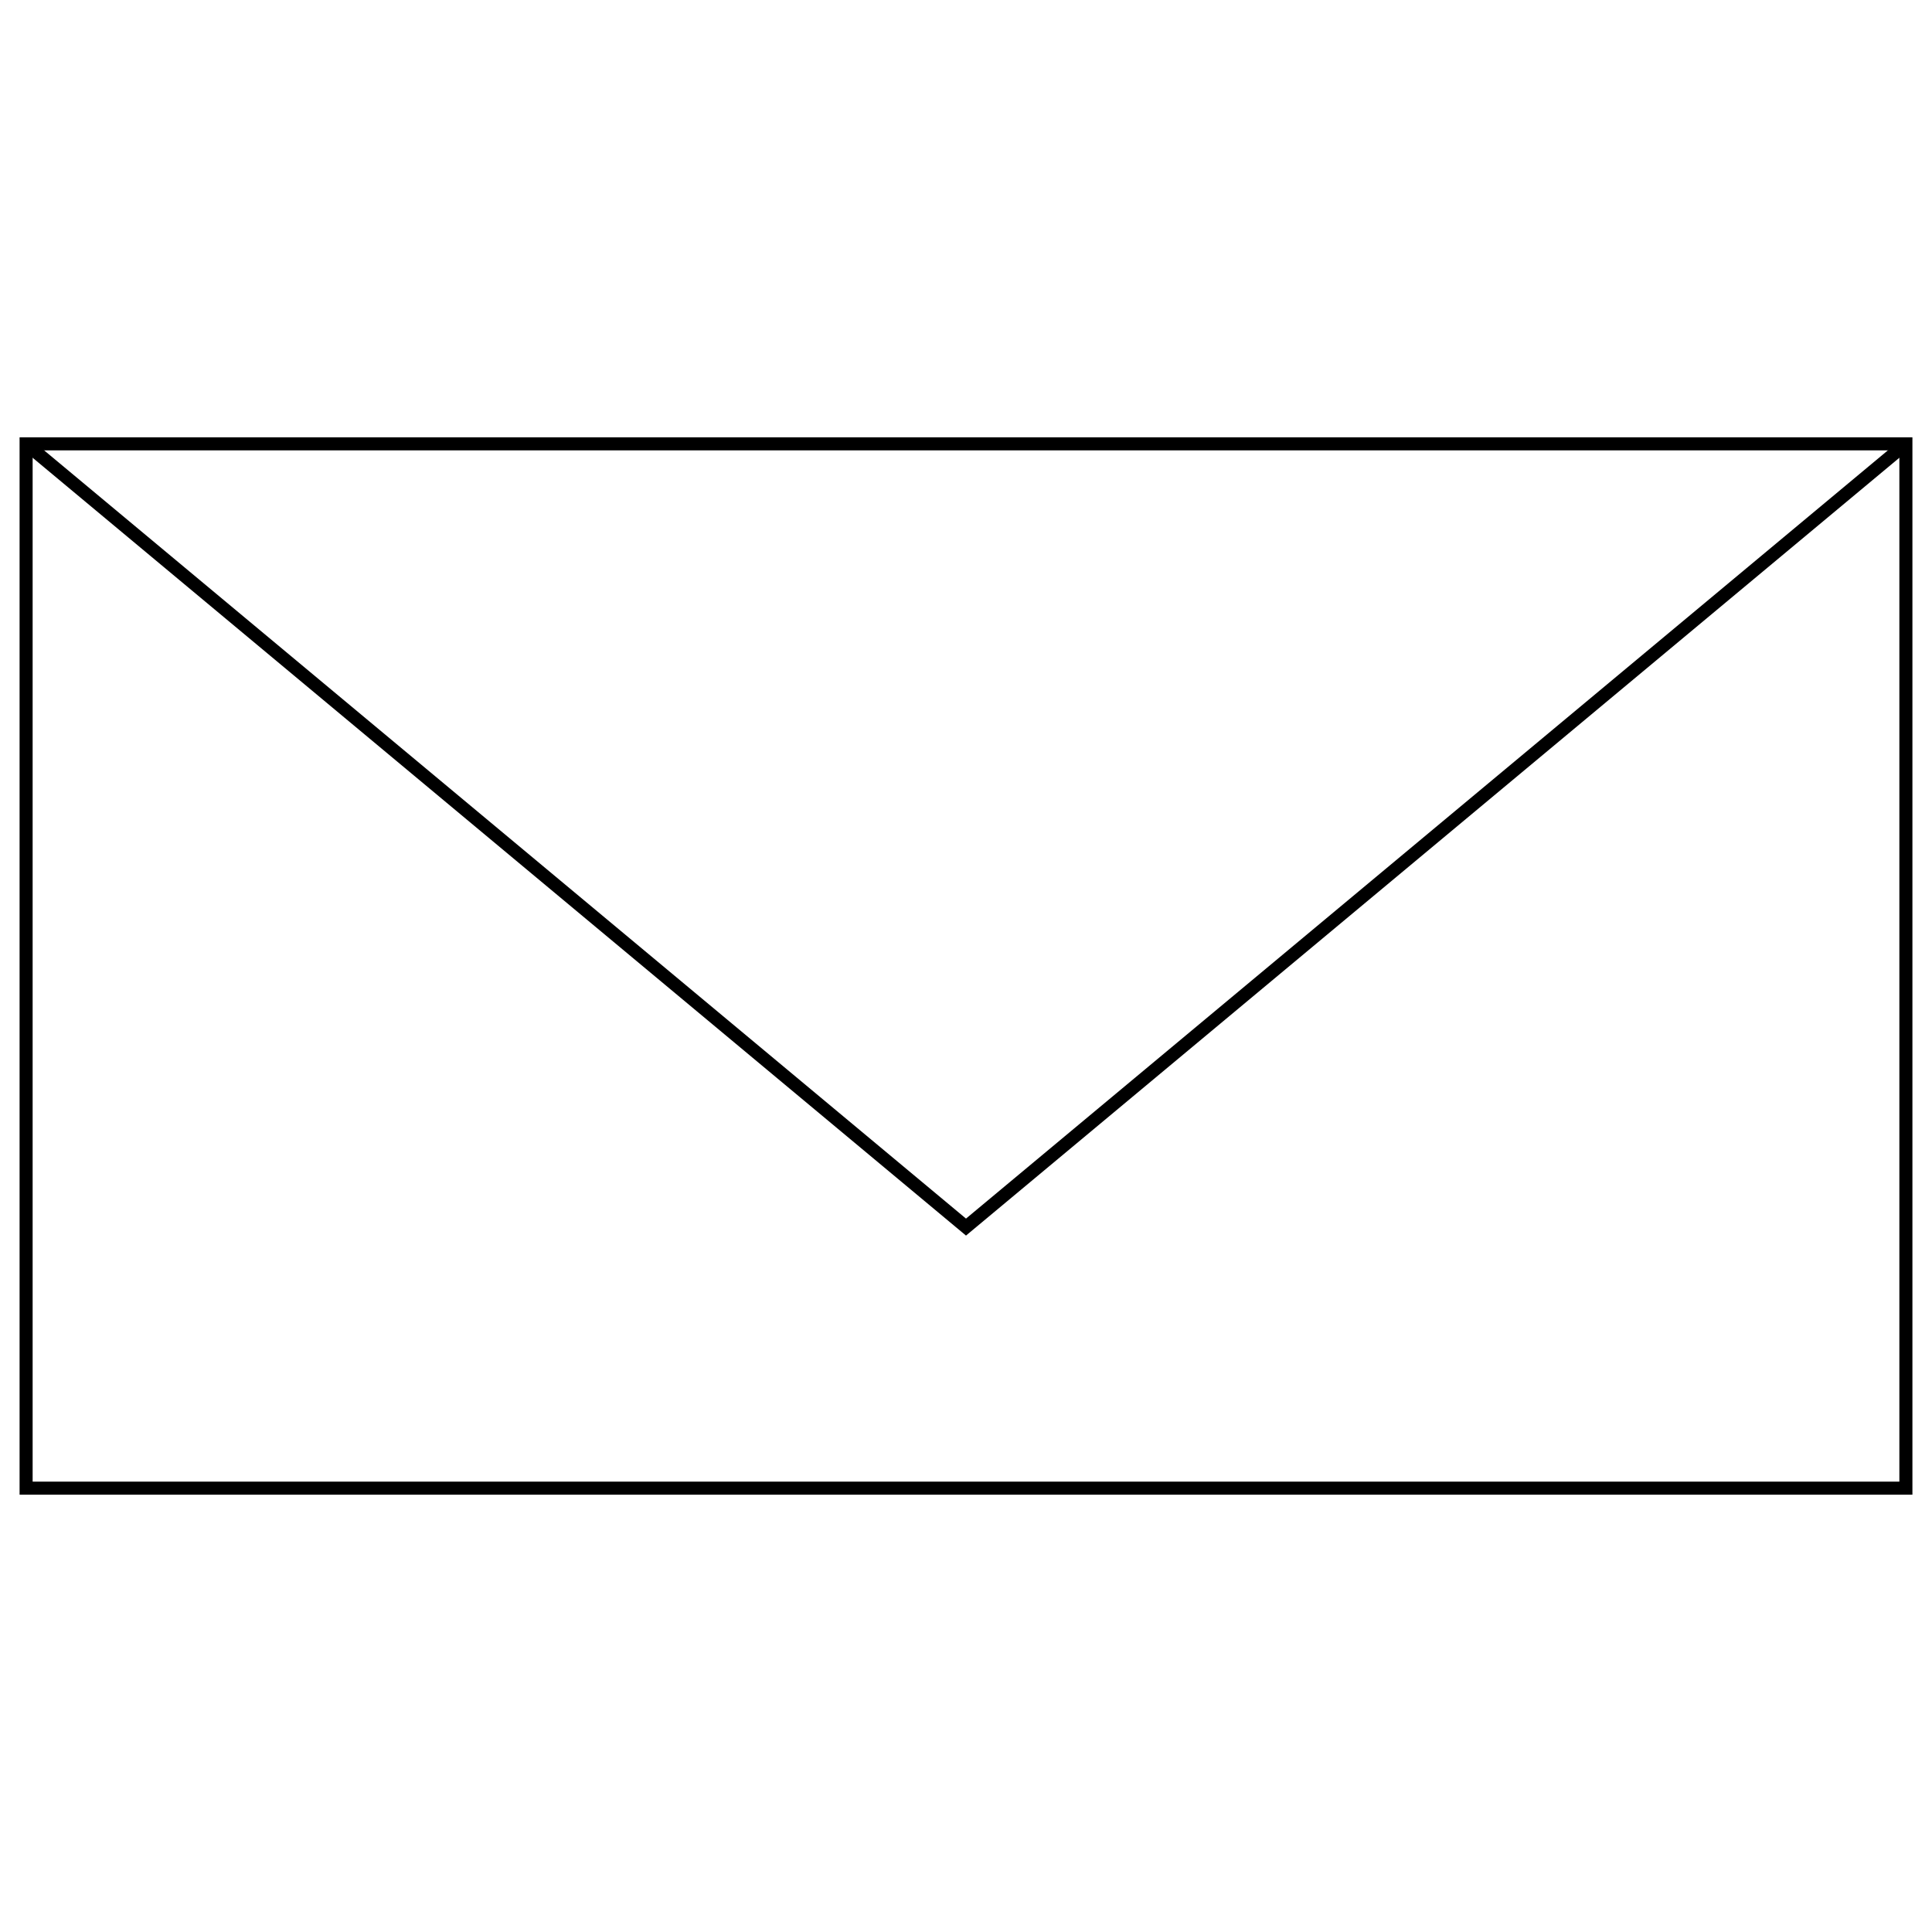
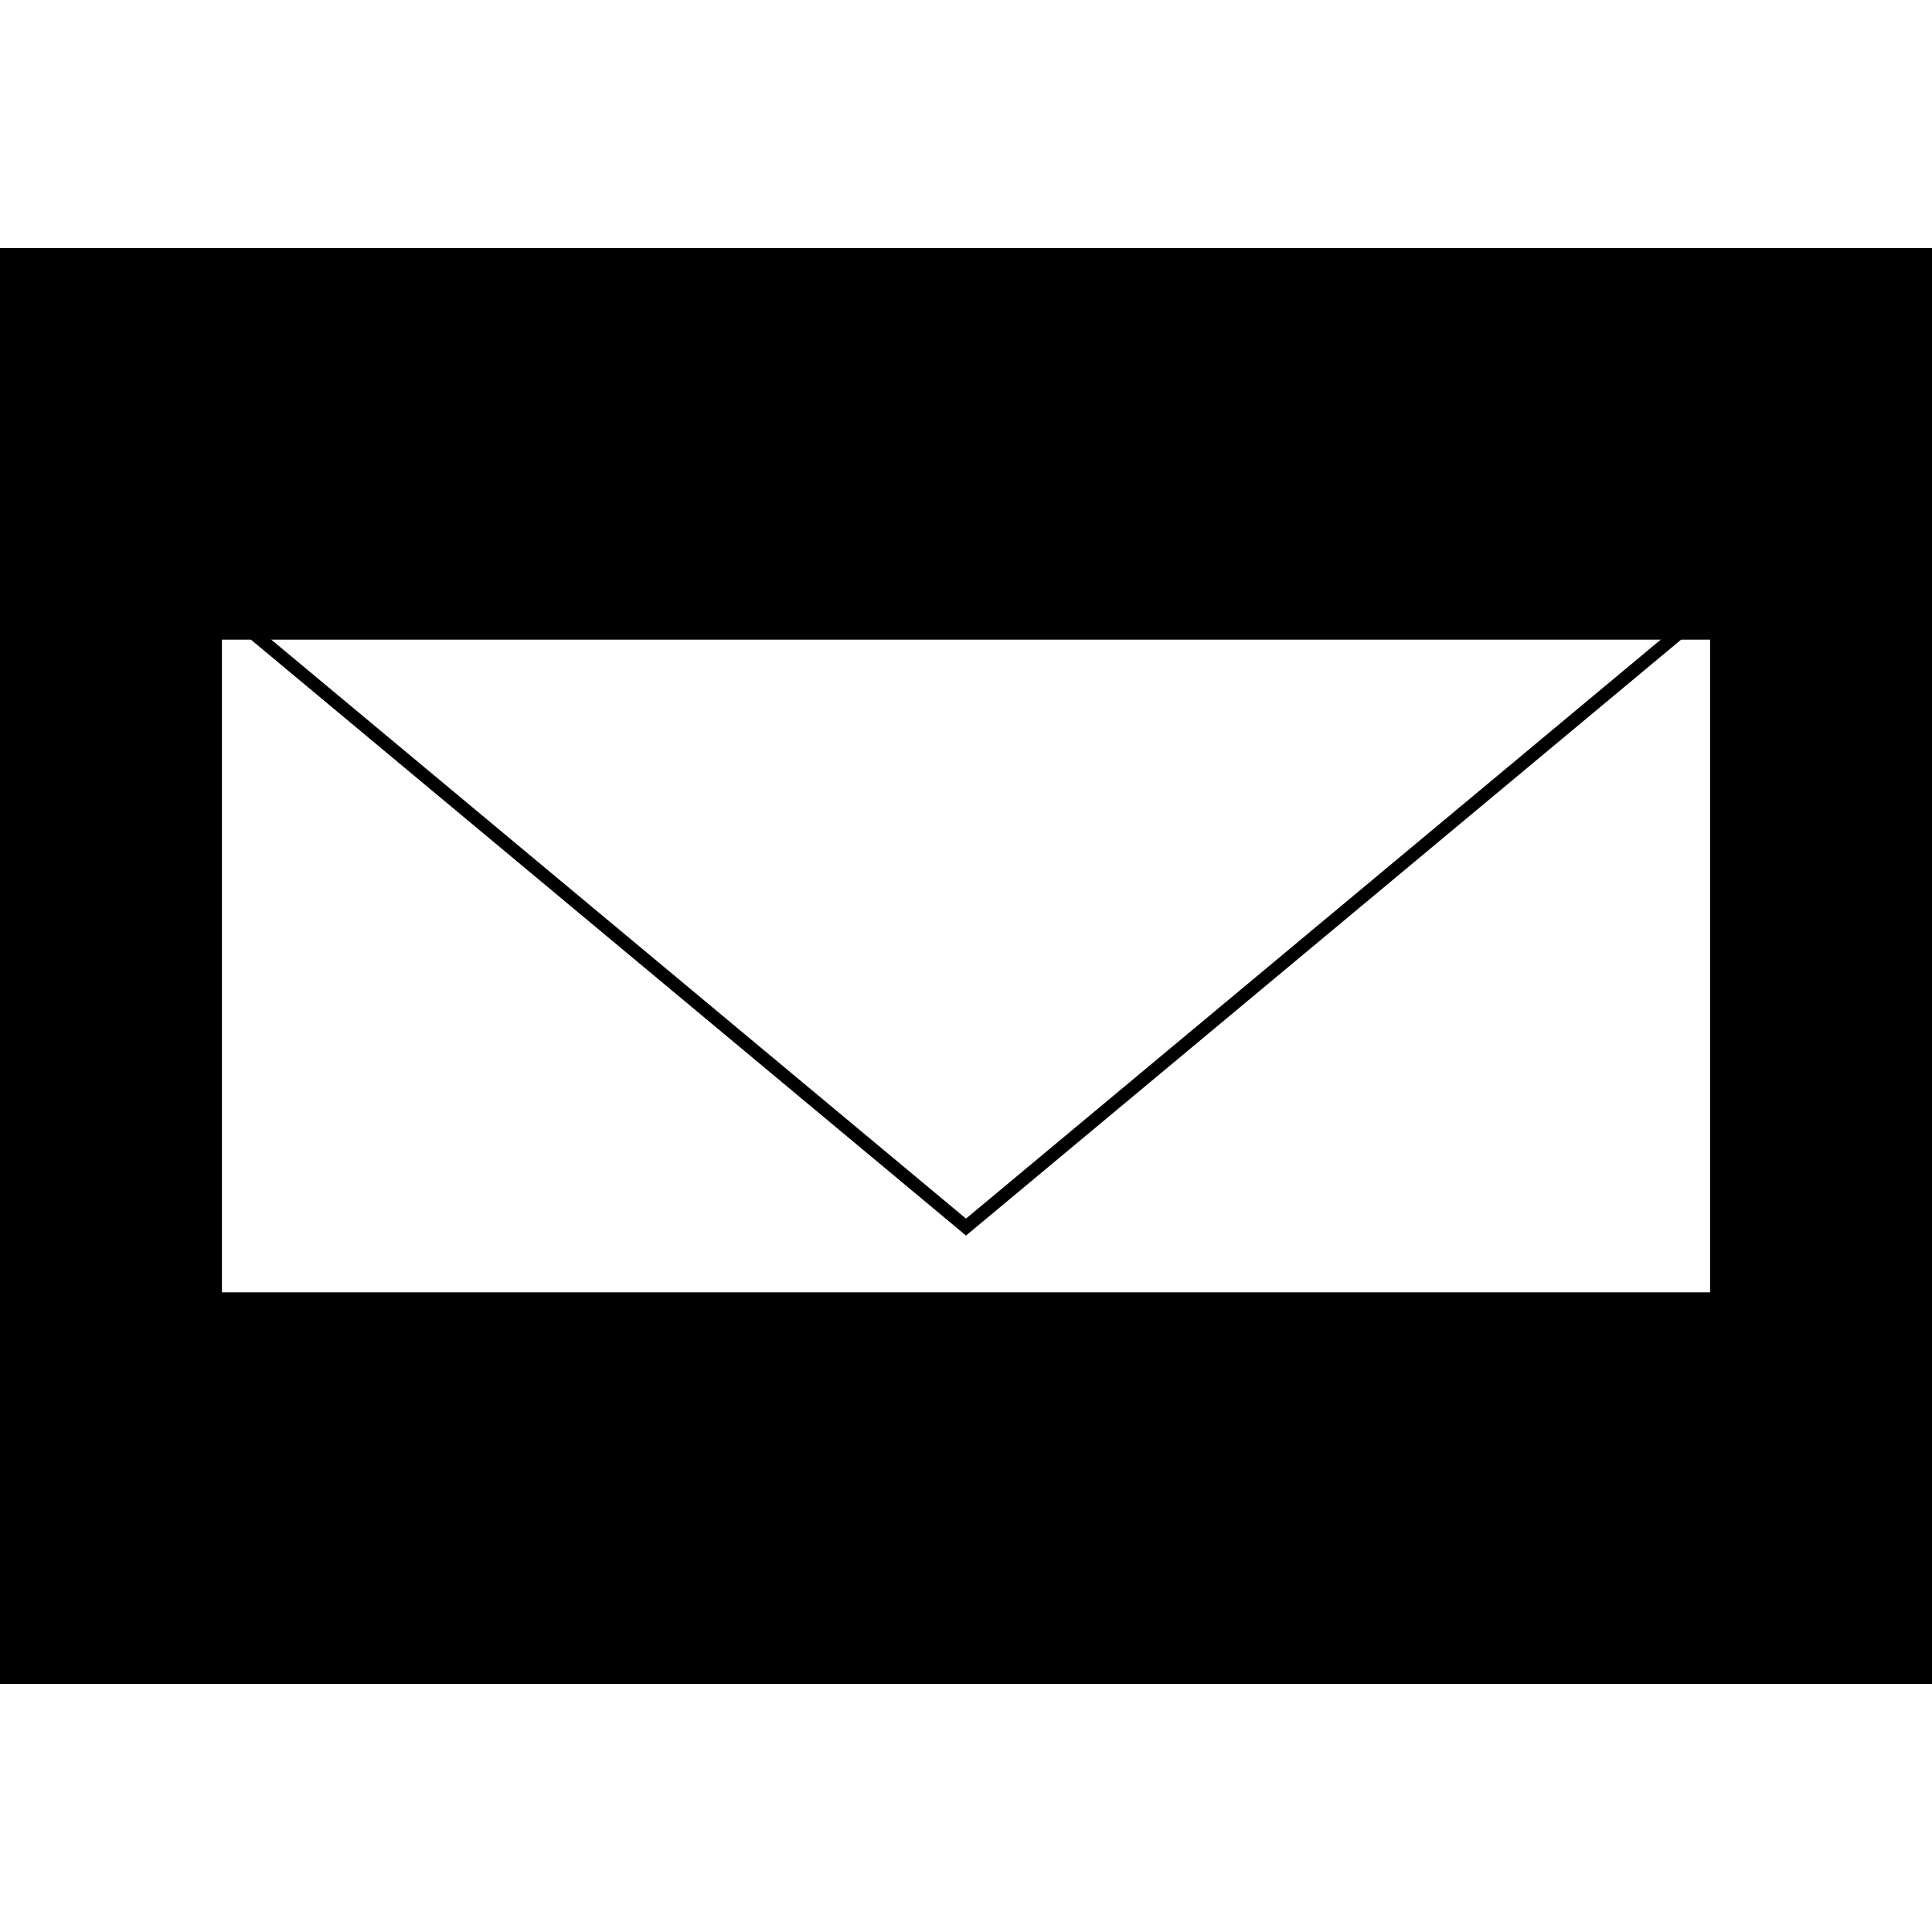
<svg xmlns="http://www.w3.org/2000/svg" width="36" height="36" viewBox="54 86 148 84">
-   <rect x="56" y="88" width="144" height="80" rx="0" fill="none" stroke="currentColor" strokeWidth="30" />
+   <rect x="56" y="88" width="144" height="80" rx="0" fill="none" stroke="currentColor" stroke-width="30" />
  <polyline points="56,88 128,148 200,88" fill="none" stroke="currentColor" />
</svg>
